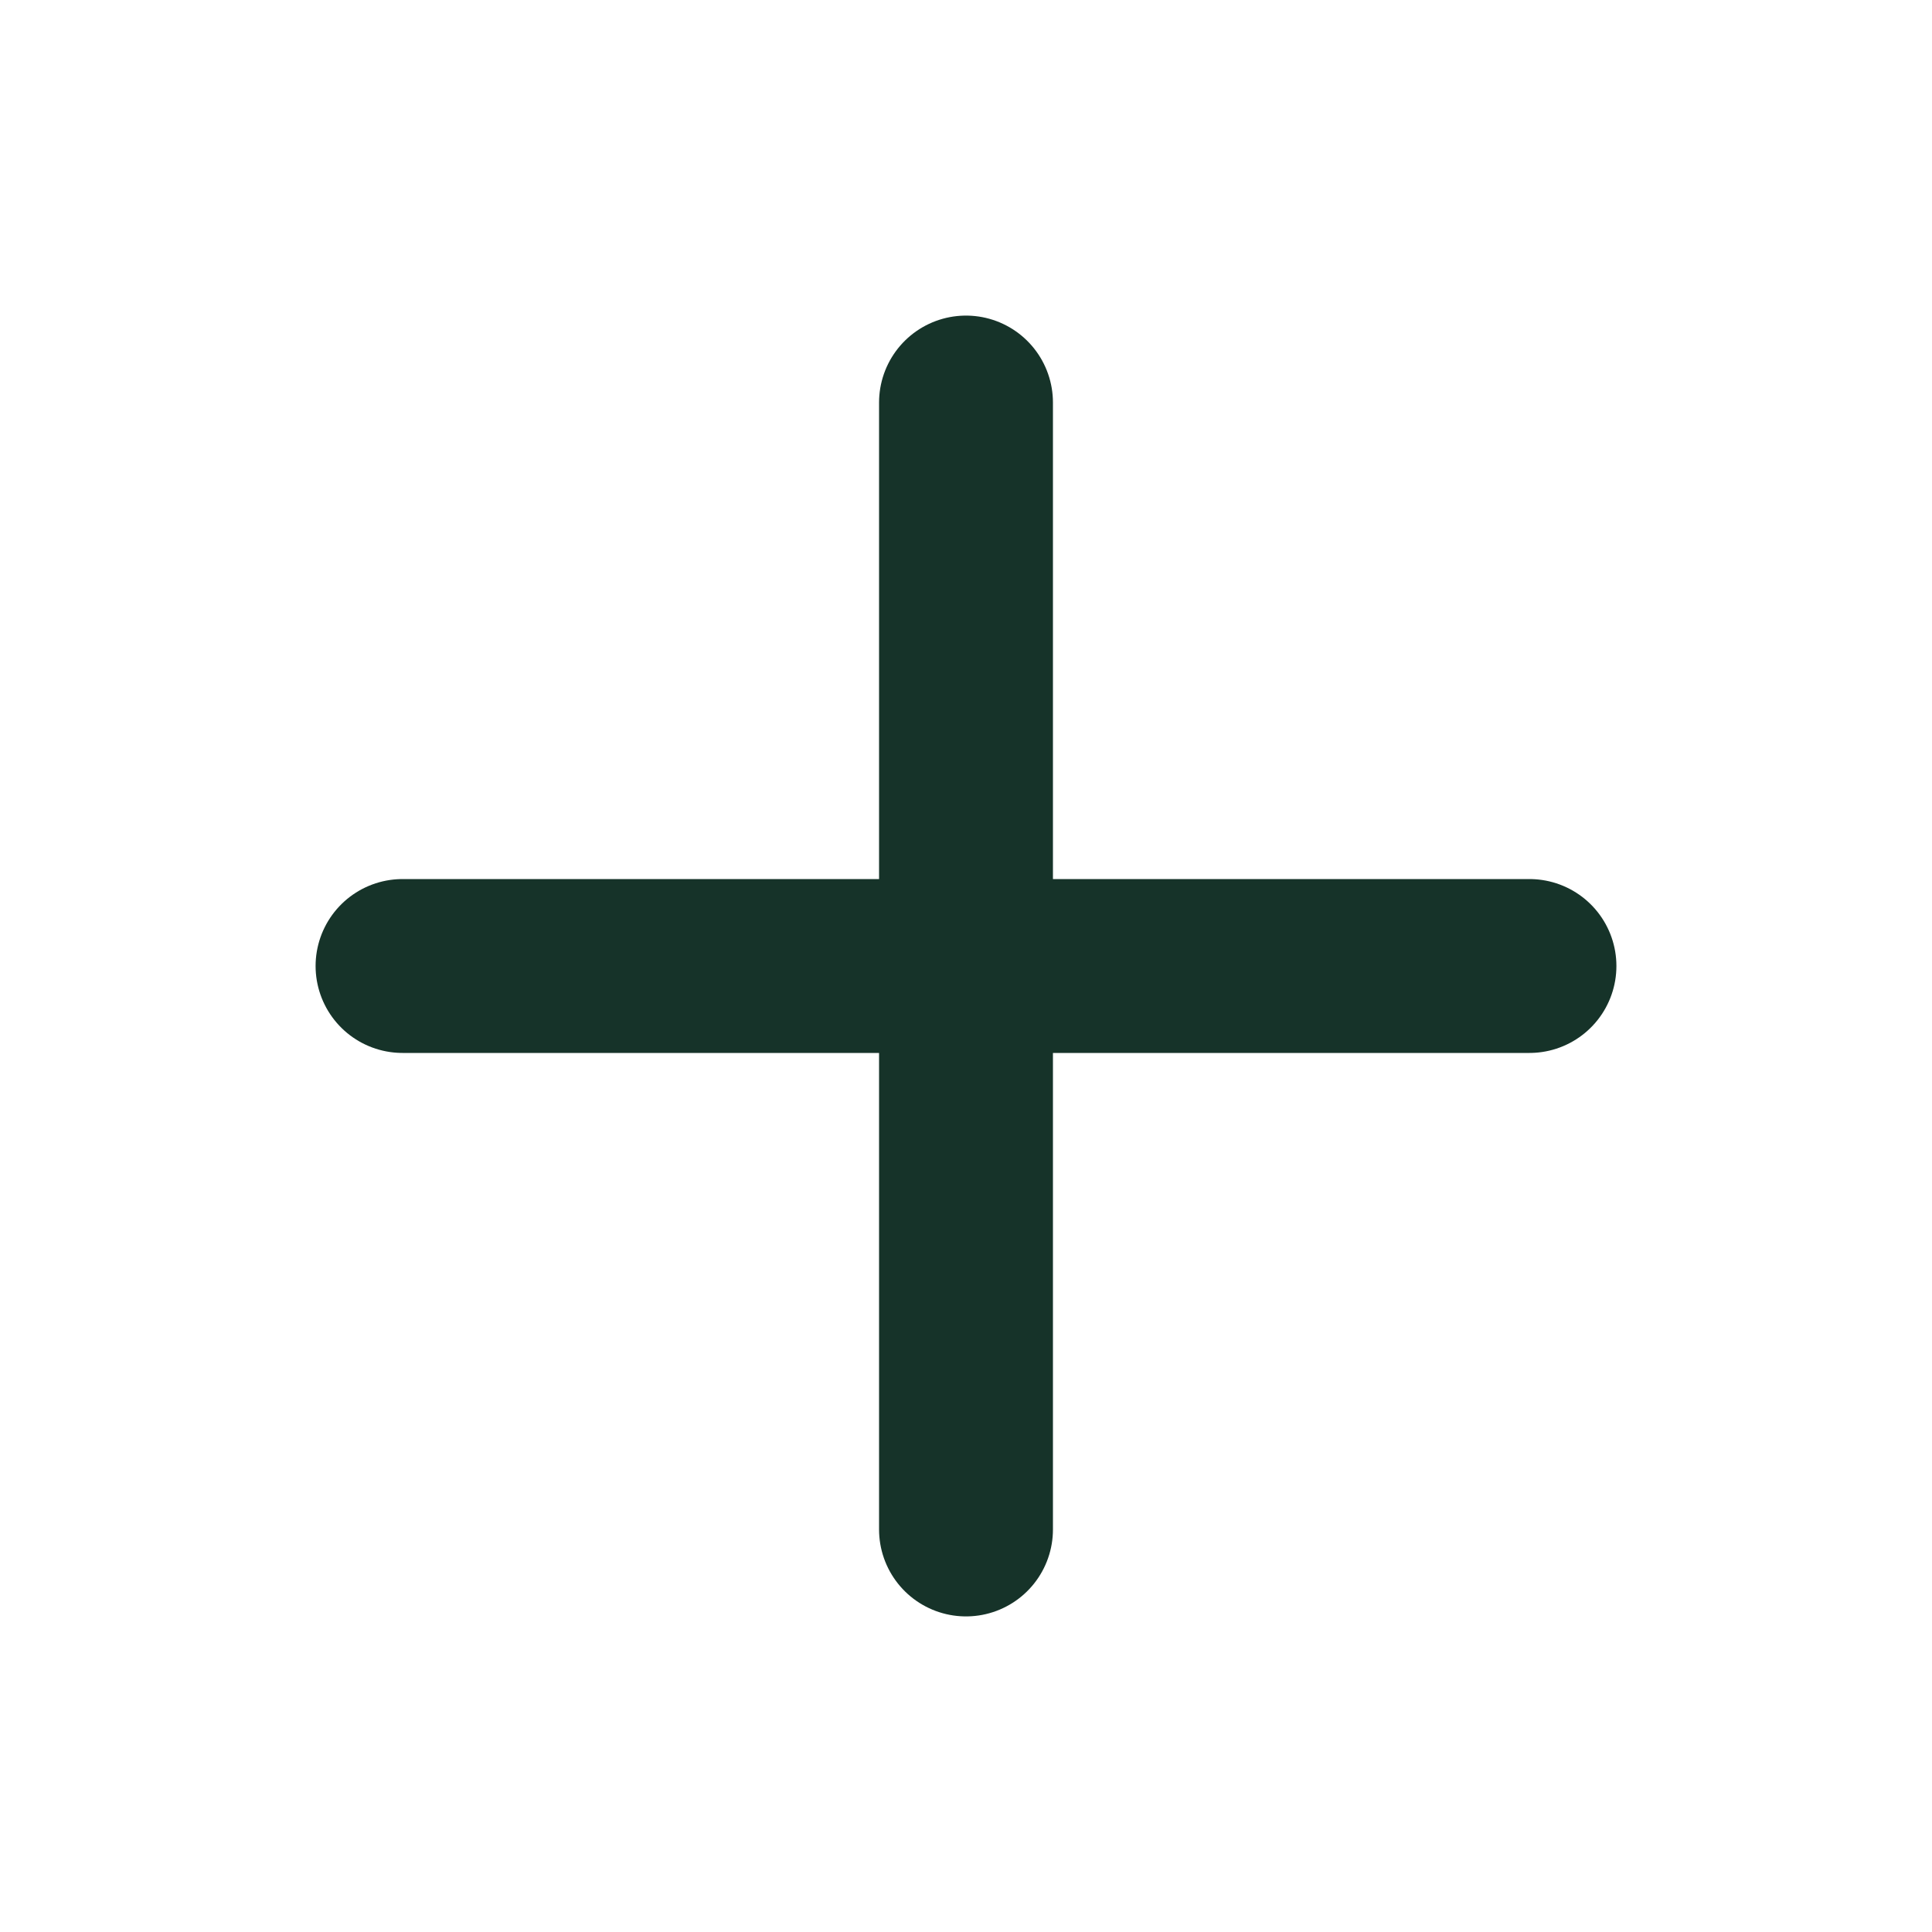
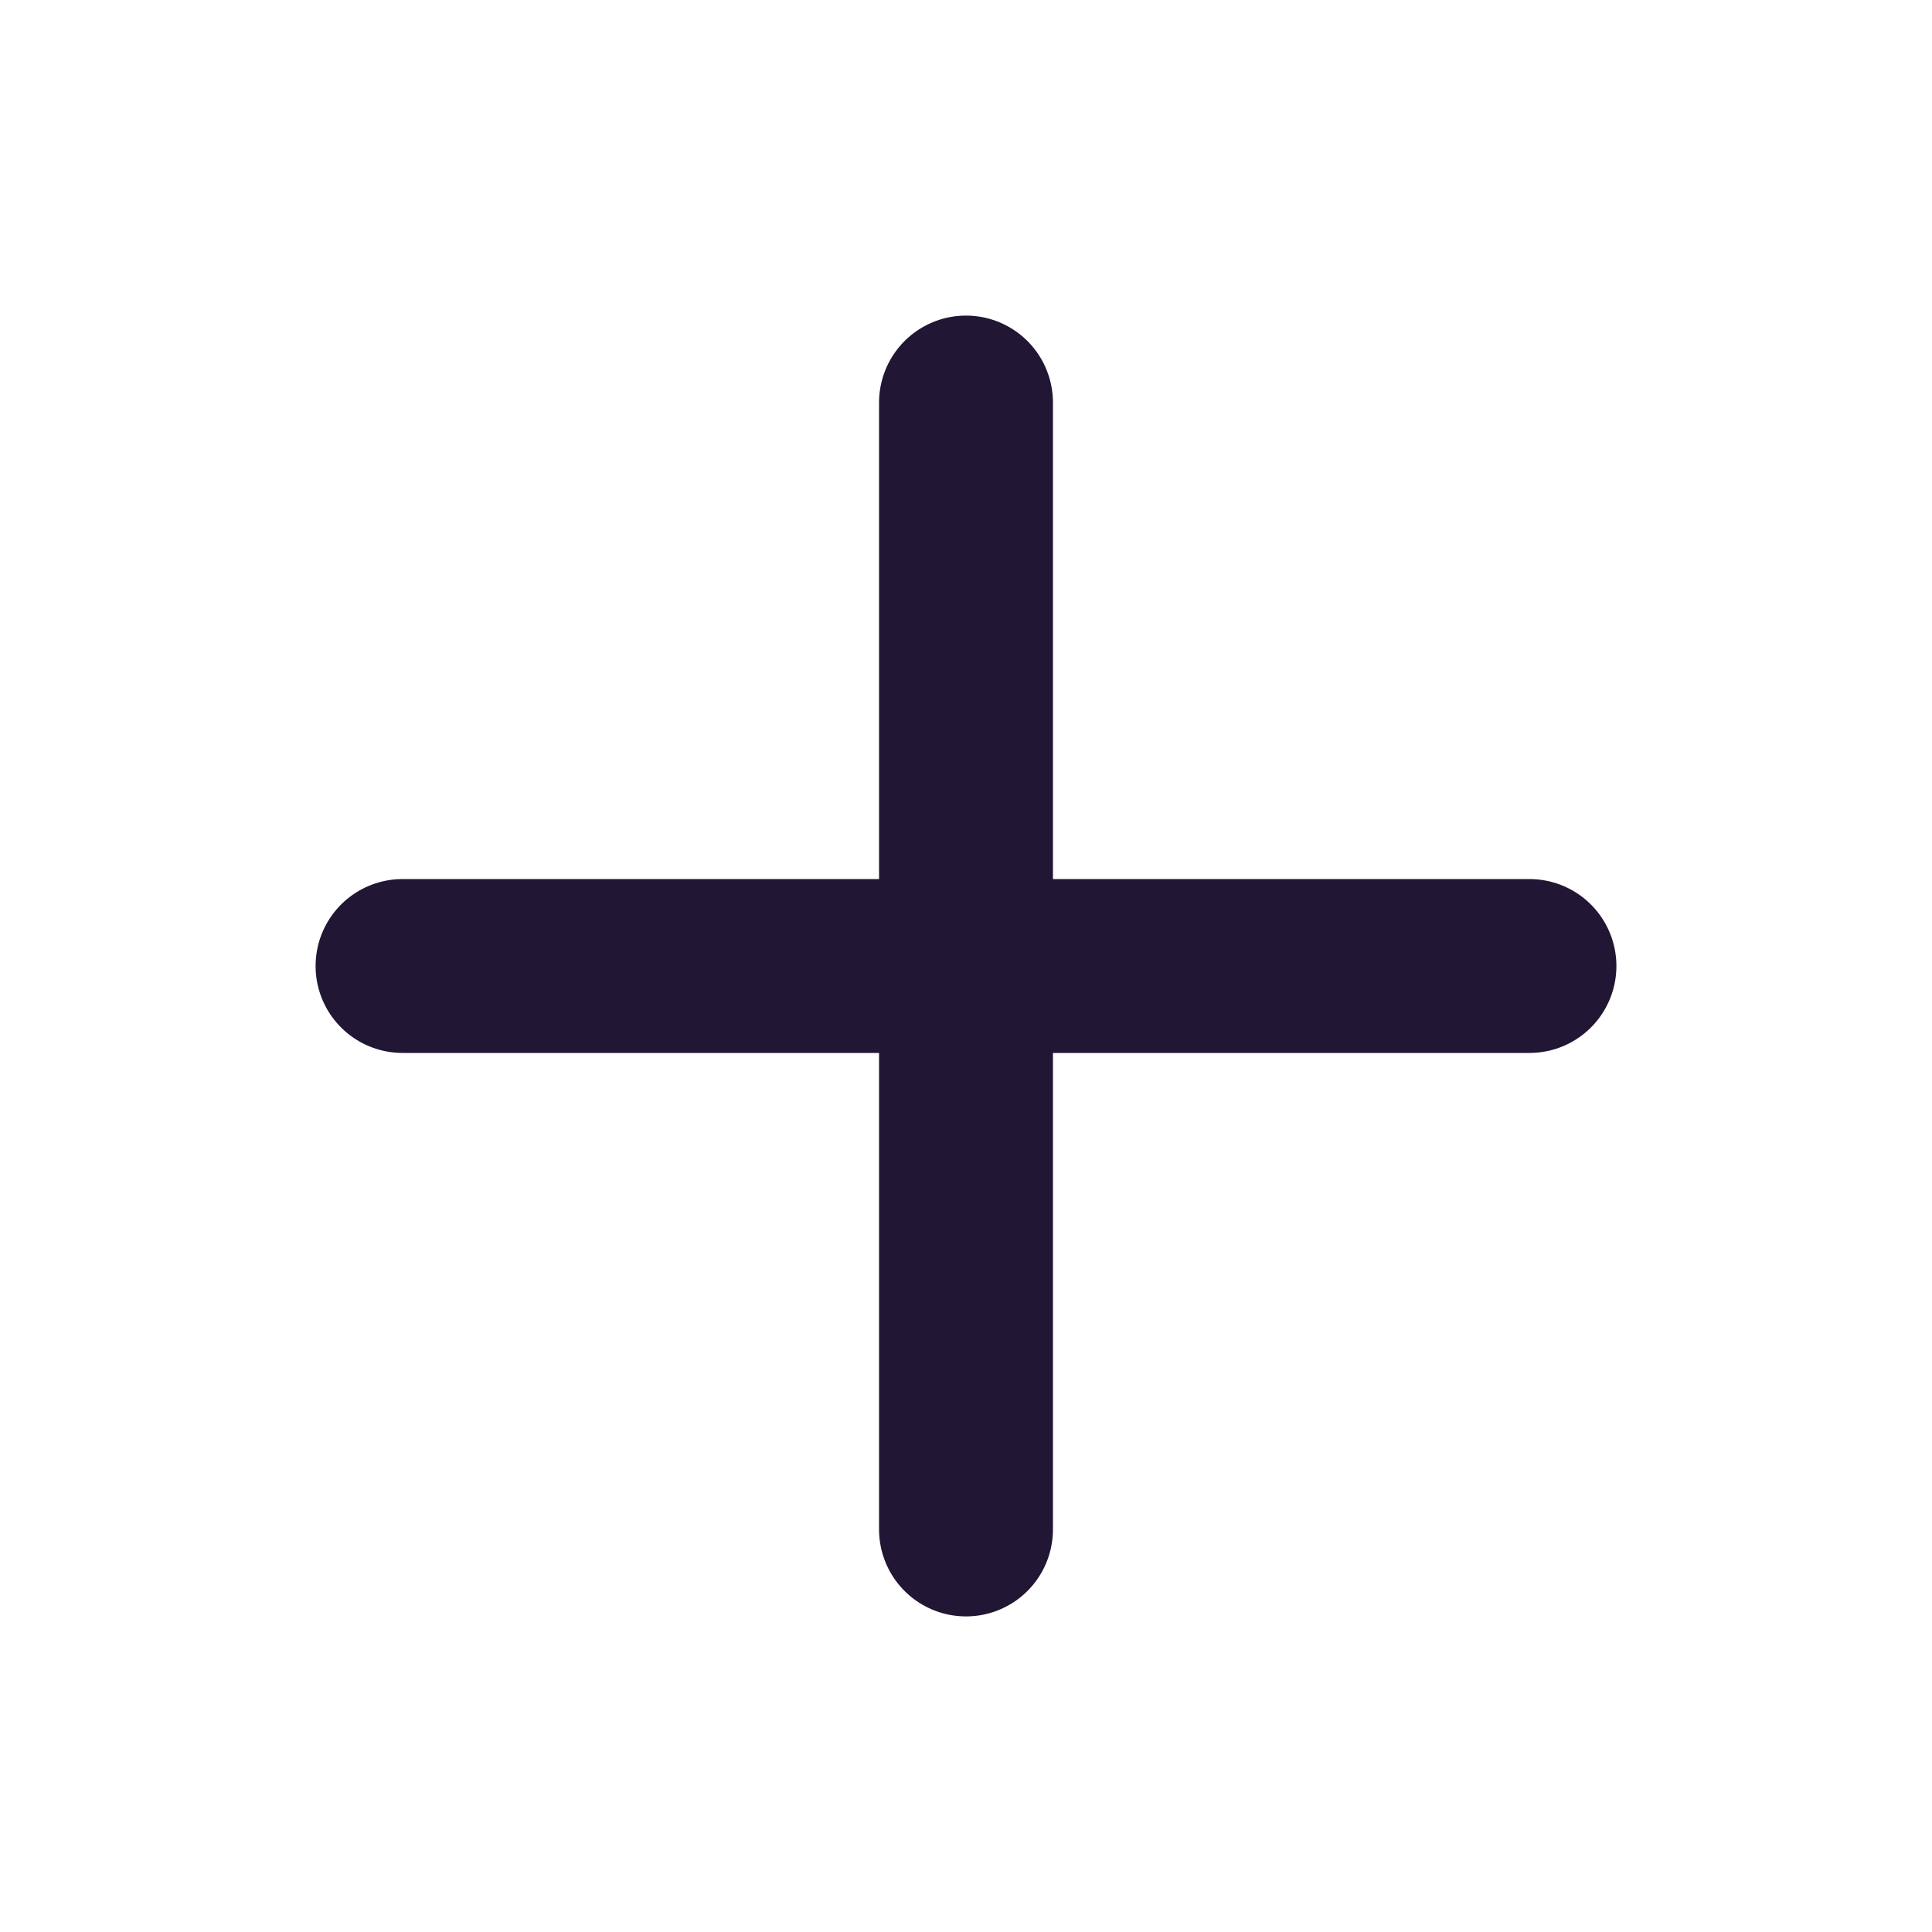
<svg xmlns="http://www.w3.org/2000/svg" preserveAspectRatio="none" overflow="visible" style="display: block;" width="20" height="20" viewBox="0 0 20 20" fill="none">
  <g id="Icon / plus">
-     <path id="Vector" d="M10 4.167V10M10 10V15.833M10 10H4.167M10 10H15.833" stroke-width="1.8" stroke-linecap="round" stroke-linejoin="round" stroke="#163329" />
+     <path id="Vector" d="M10 4.167V10M10 10V15.833M10 10H4.167M10 10H15.833" stroke-width="1.8" stroke-linecap="round" stroke-linejoin="round" stroke="#211633" />
  </g>
</svg>
